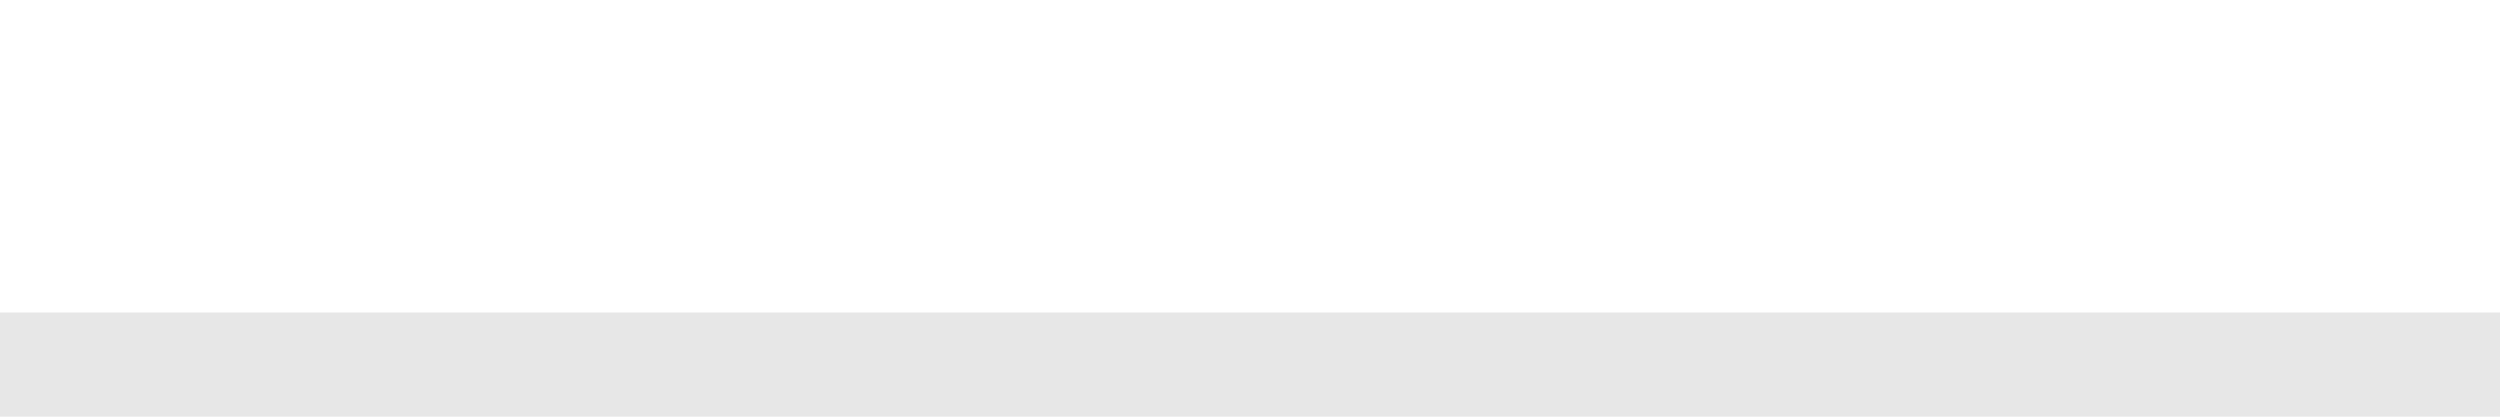
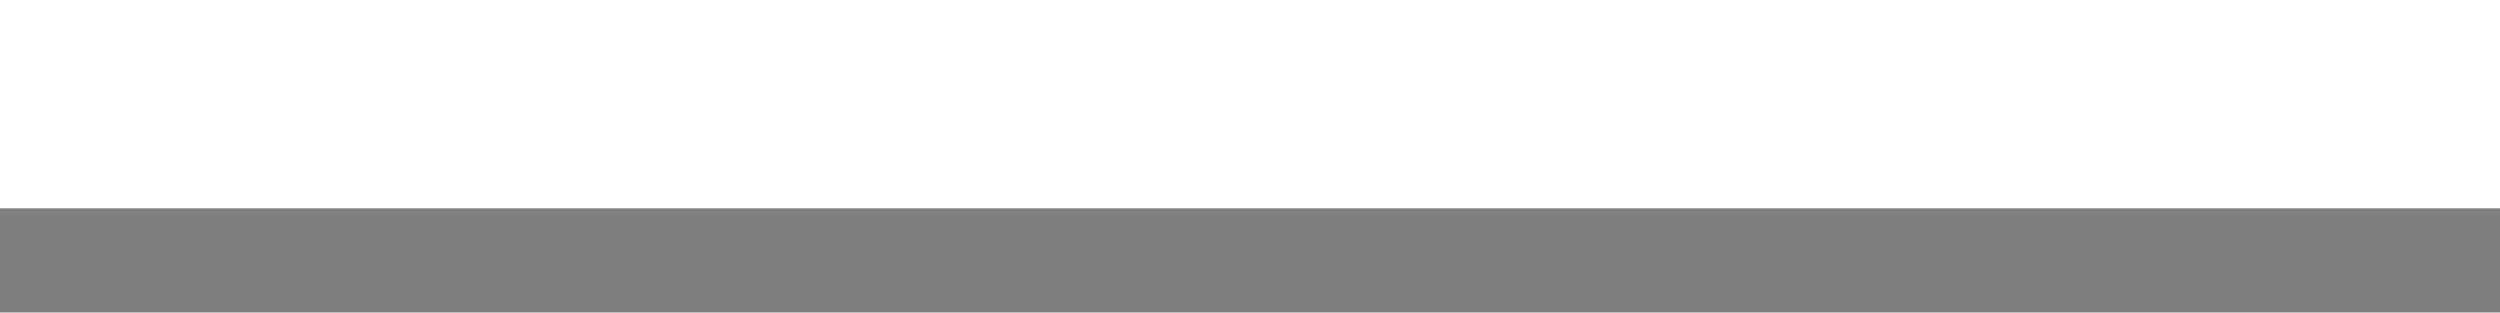
- <svg xmlns="http://www.w3.org/2000/svg" width="24" height="4" id="svg2" version="1.0">
-   <defs id="defs7" />
-   <g id="border">
-     <path style="fill:none;fill-opacity:0.50;fill-rule:evenodd;stroke:#a0a0a0;stroke-width:1px;stroke-linecap:square;stroke-linejoin:miter;stroke-opacity:0.25" d="M 0.5,3.5 L 23.5,3.5" id="path1340" />
+ <svg xmlns="http://www.w3.org/2000/svg" width="24" height="3" id="svg2" version="1.0">
+   <defs id="defs12" />
+   <g transform="scale(1)" id="g3">
+     <defs id="defs4" />
+     <g id="layer1">
+       <path style="fill:none;fill-opacity:0;fill-rule:evenodd;stroke:black;stroke-width:1px;stroke-linecap:butt;stroke-linejoin:miter;stroke-opacity:0.50" d="M 0,2.5 L 24,2.5" id="path1340" />
+     </g>
  </g>
</svg>
